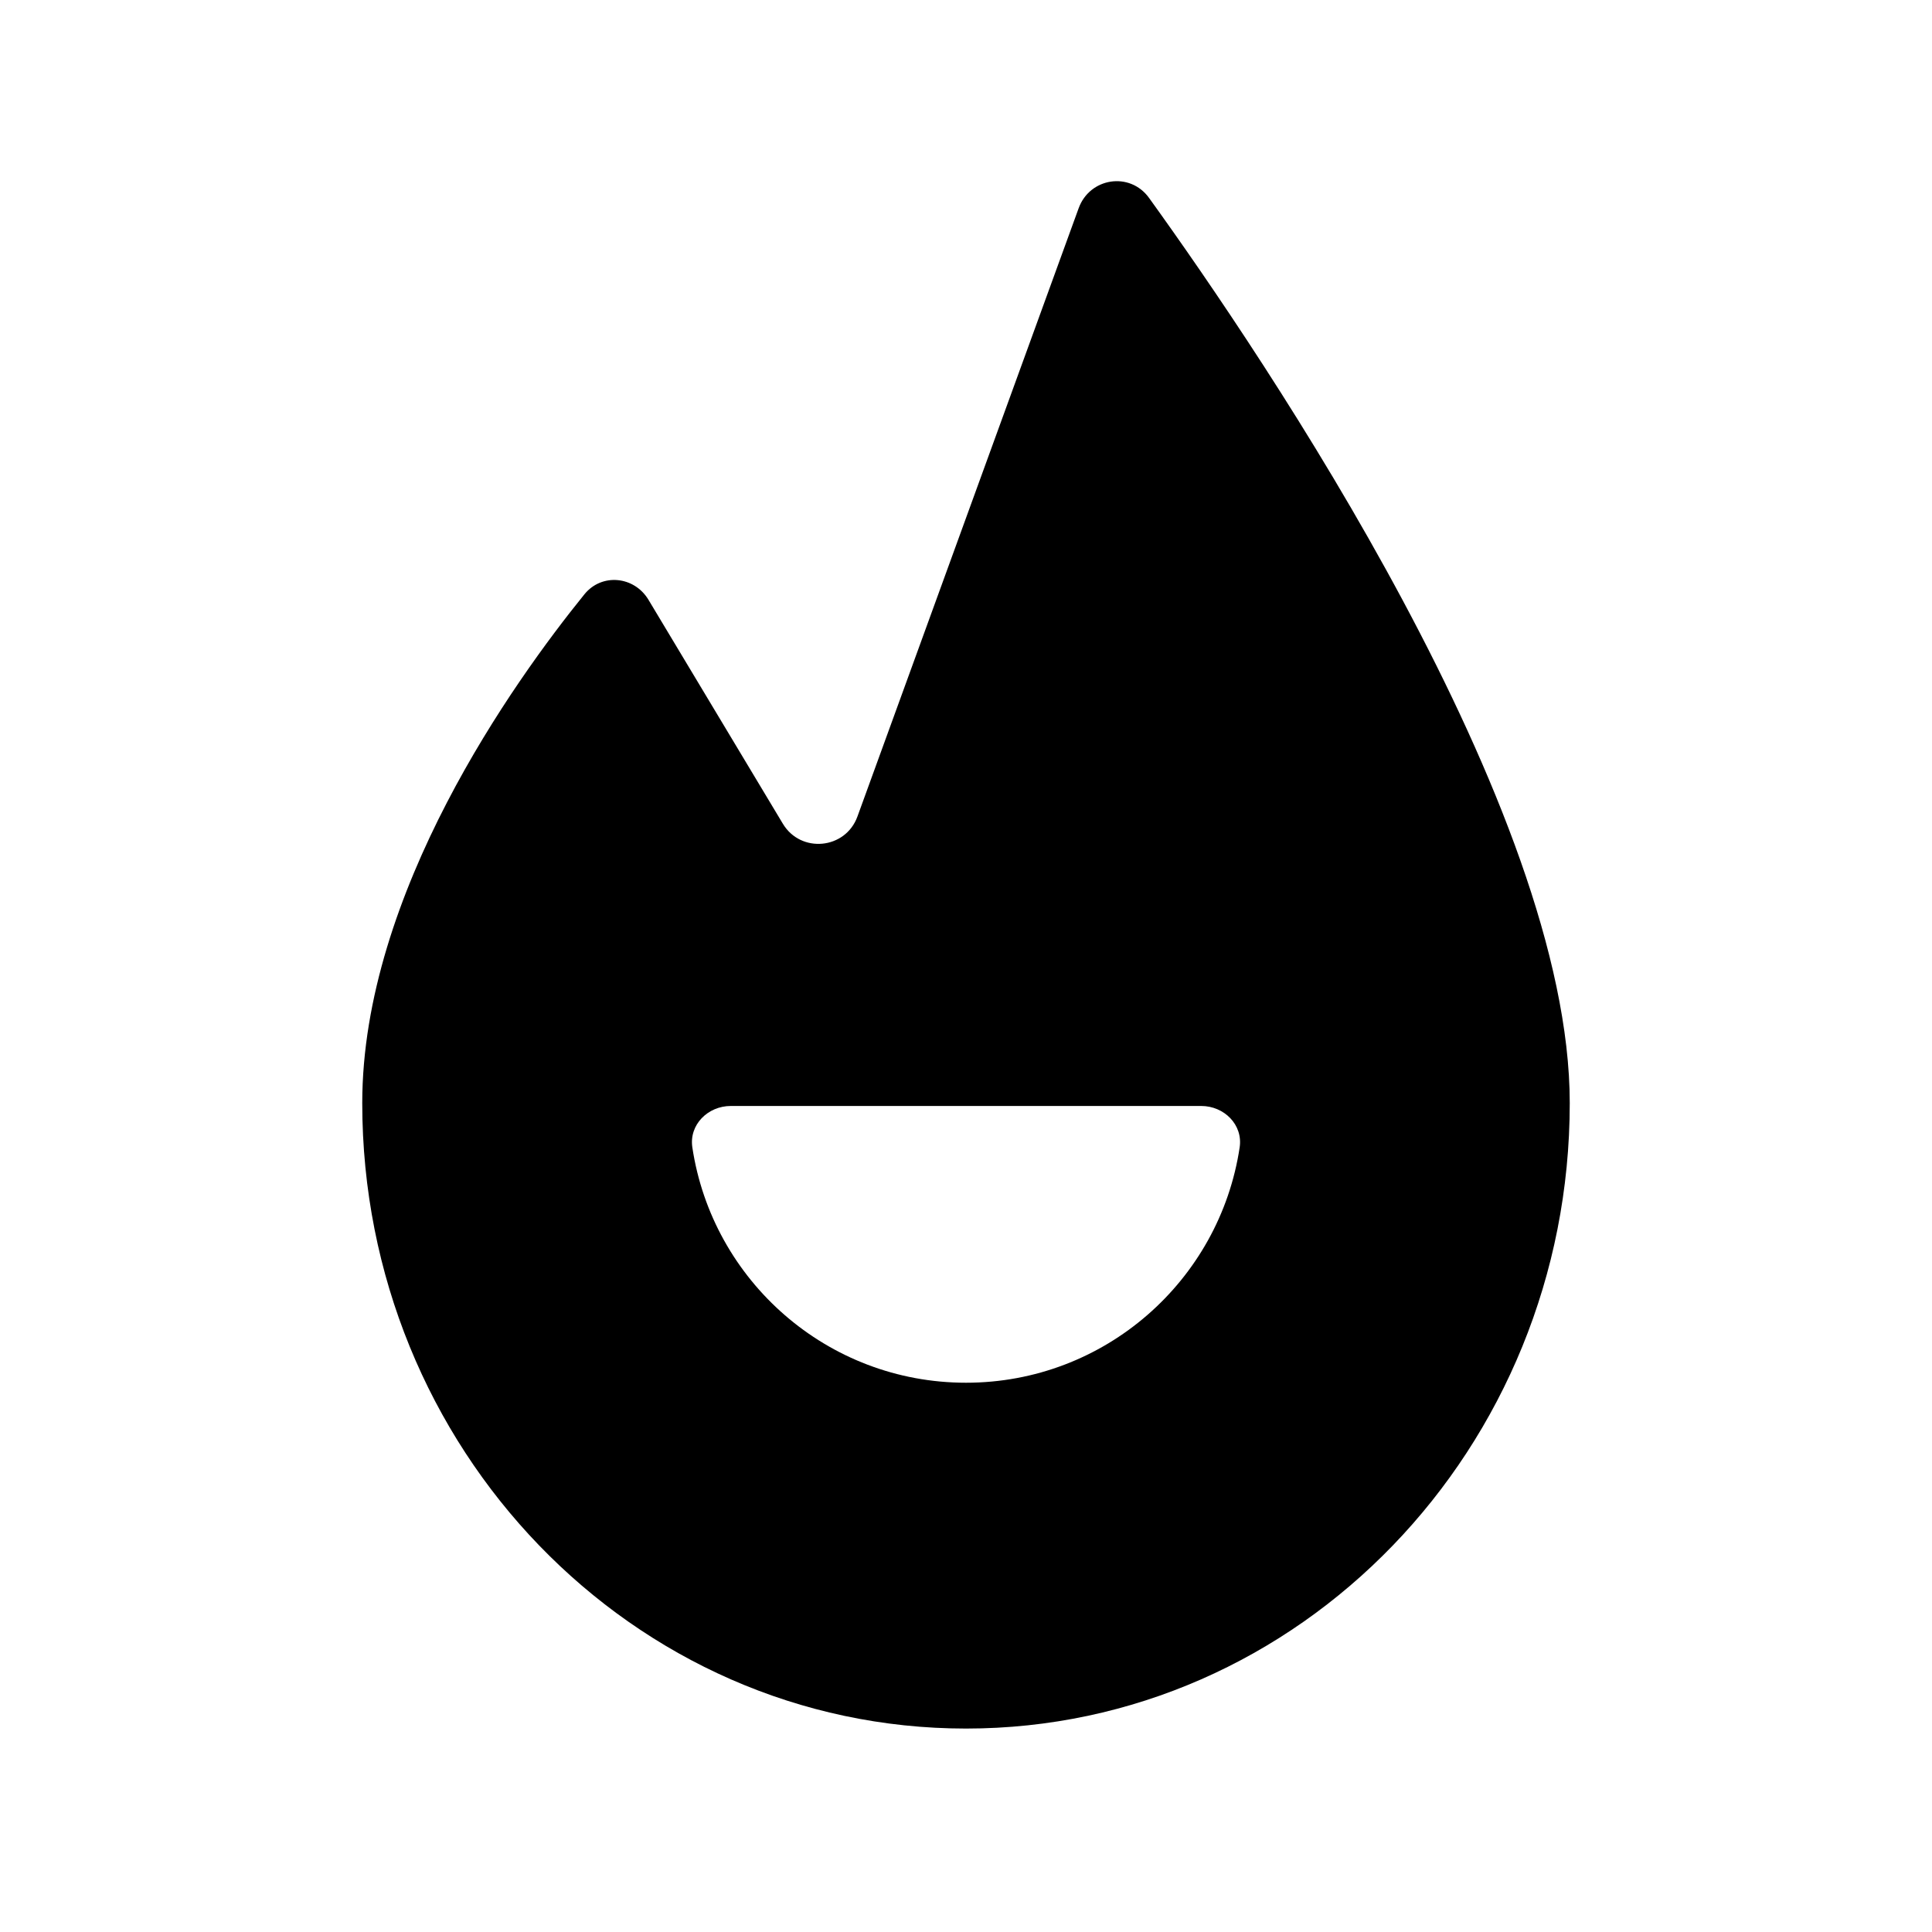
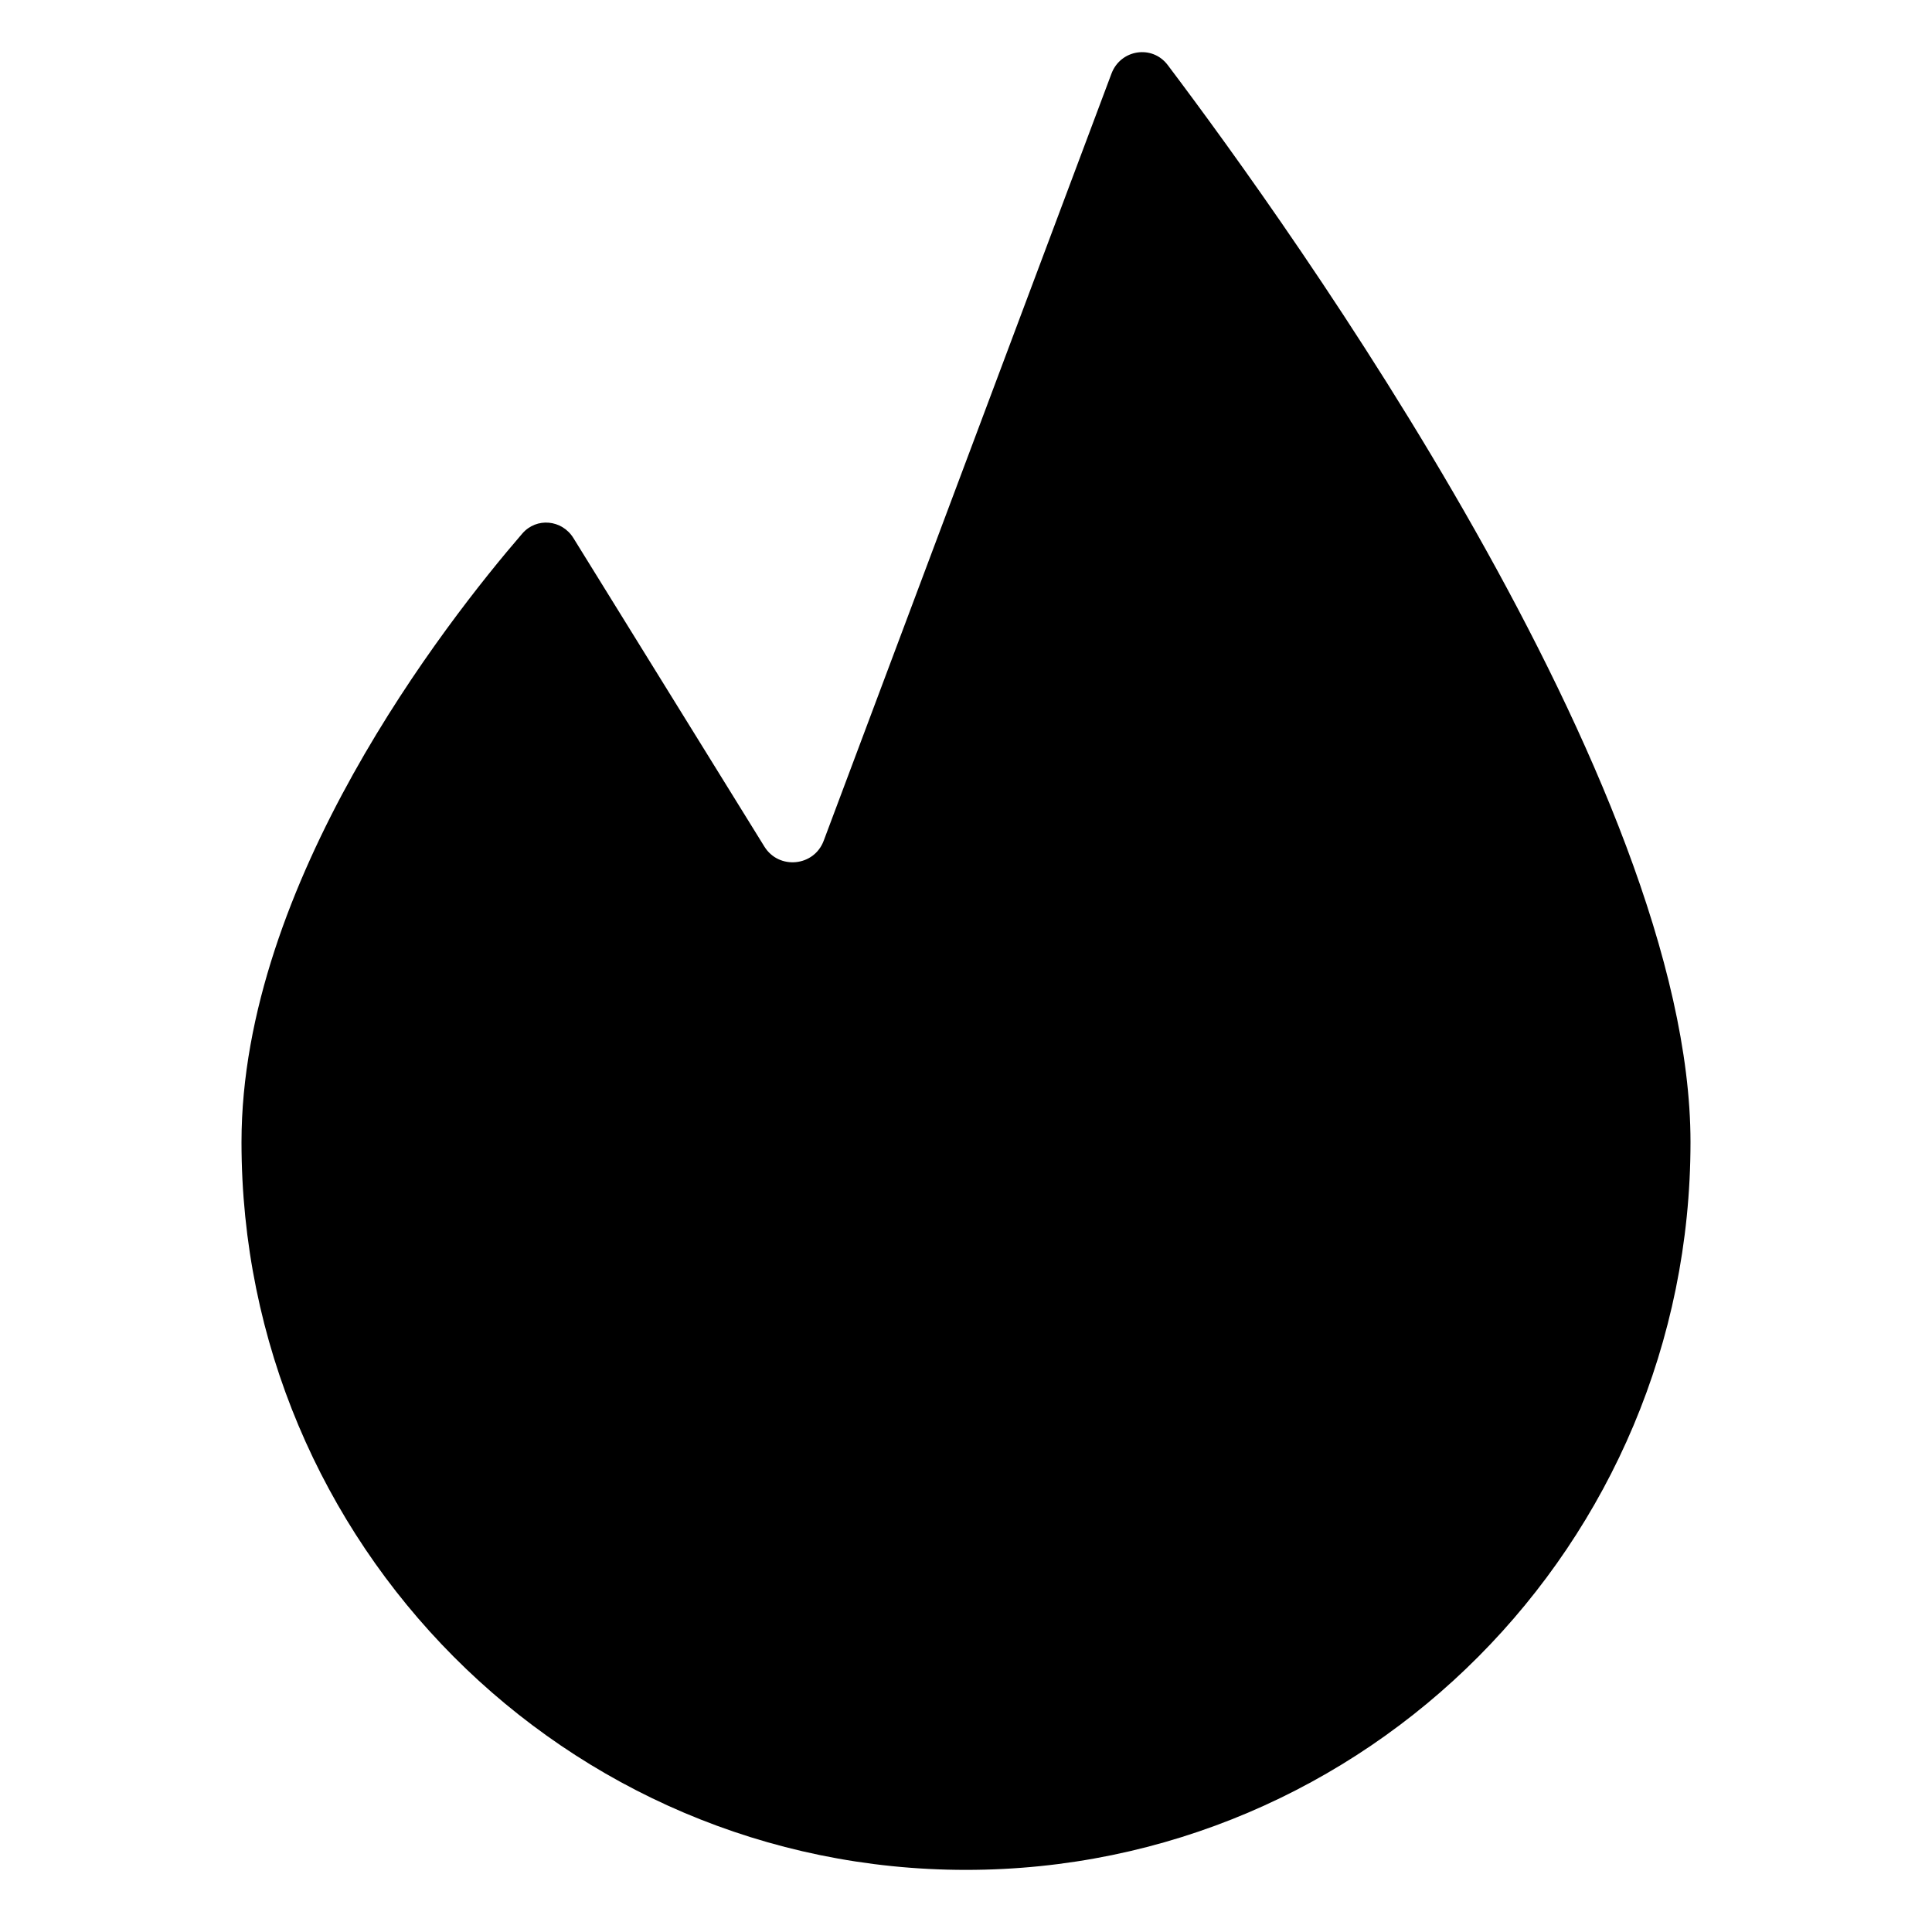
<svg xmlns="http://www.w3.org/2000/svg" viewBox="0 0 20 20" fill="none">
-   <path fill-rule="evenodd" clip-rule="evenodd" d="M11.166 2.156C11.281 1.838 11.697 1.774 11.895 2.049C13.102 3.723 16.25 8.381 16.25 11.419C16.25 14.995 13.452 17.894 10 17.894C6.548 17.894 3.75 14.995 3.75 11.419C3.75 9.247 5.317 7.057 6.05 6.152C6.23 5.93 6.566 5.964 6.713 6.209L8.104 8.527C8.29 8.837 8.752 8.793 8.876 8.453L11.166 2.156ZM12.833 11.877C12.868 11.643 12.672 11.449 12.435 11.449H7.565C7.328 11.449 7.132 11.643 7.167 11.877C7.374 13.256 8.563 14.314 10 14.314C11.437 14.314 12.626 13.256 12.833 11.877Z" fill="currentColor" />
+   <path d="M12.088 0.673C11.927 0.46 11.6 0.512 11.506 0.762L8.527 8.703C8.427 8.971 8.063 9.006 7.913 8.764L5.936 5.57C5.818 5.379 5.554 5.353 5.407 5.523C4.614 6.442 2.5 9.144 2.5 11.823C2.5 15.984 5.858 19.357 10 19.357C14.142 19.357 17.5 15.984 17.5 11.823C17.5 8.124 13.362 2.361 12.088 0.673Z" fill="currentColor" />
</svg>
